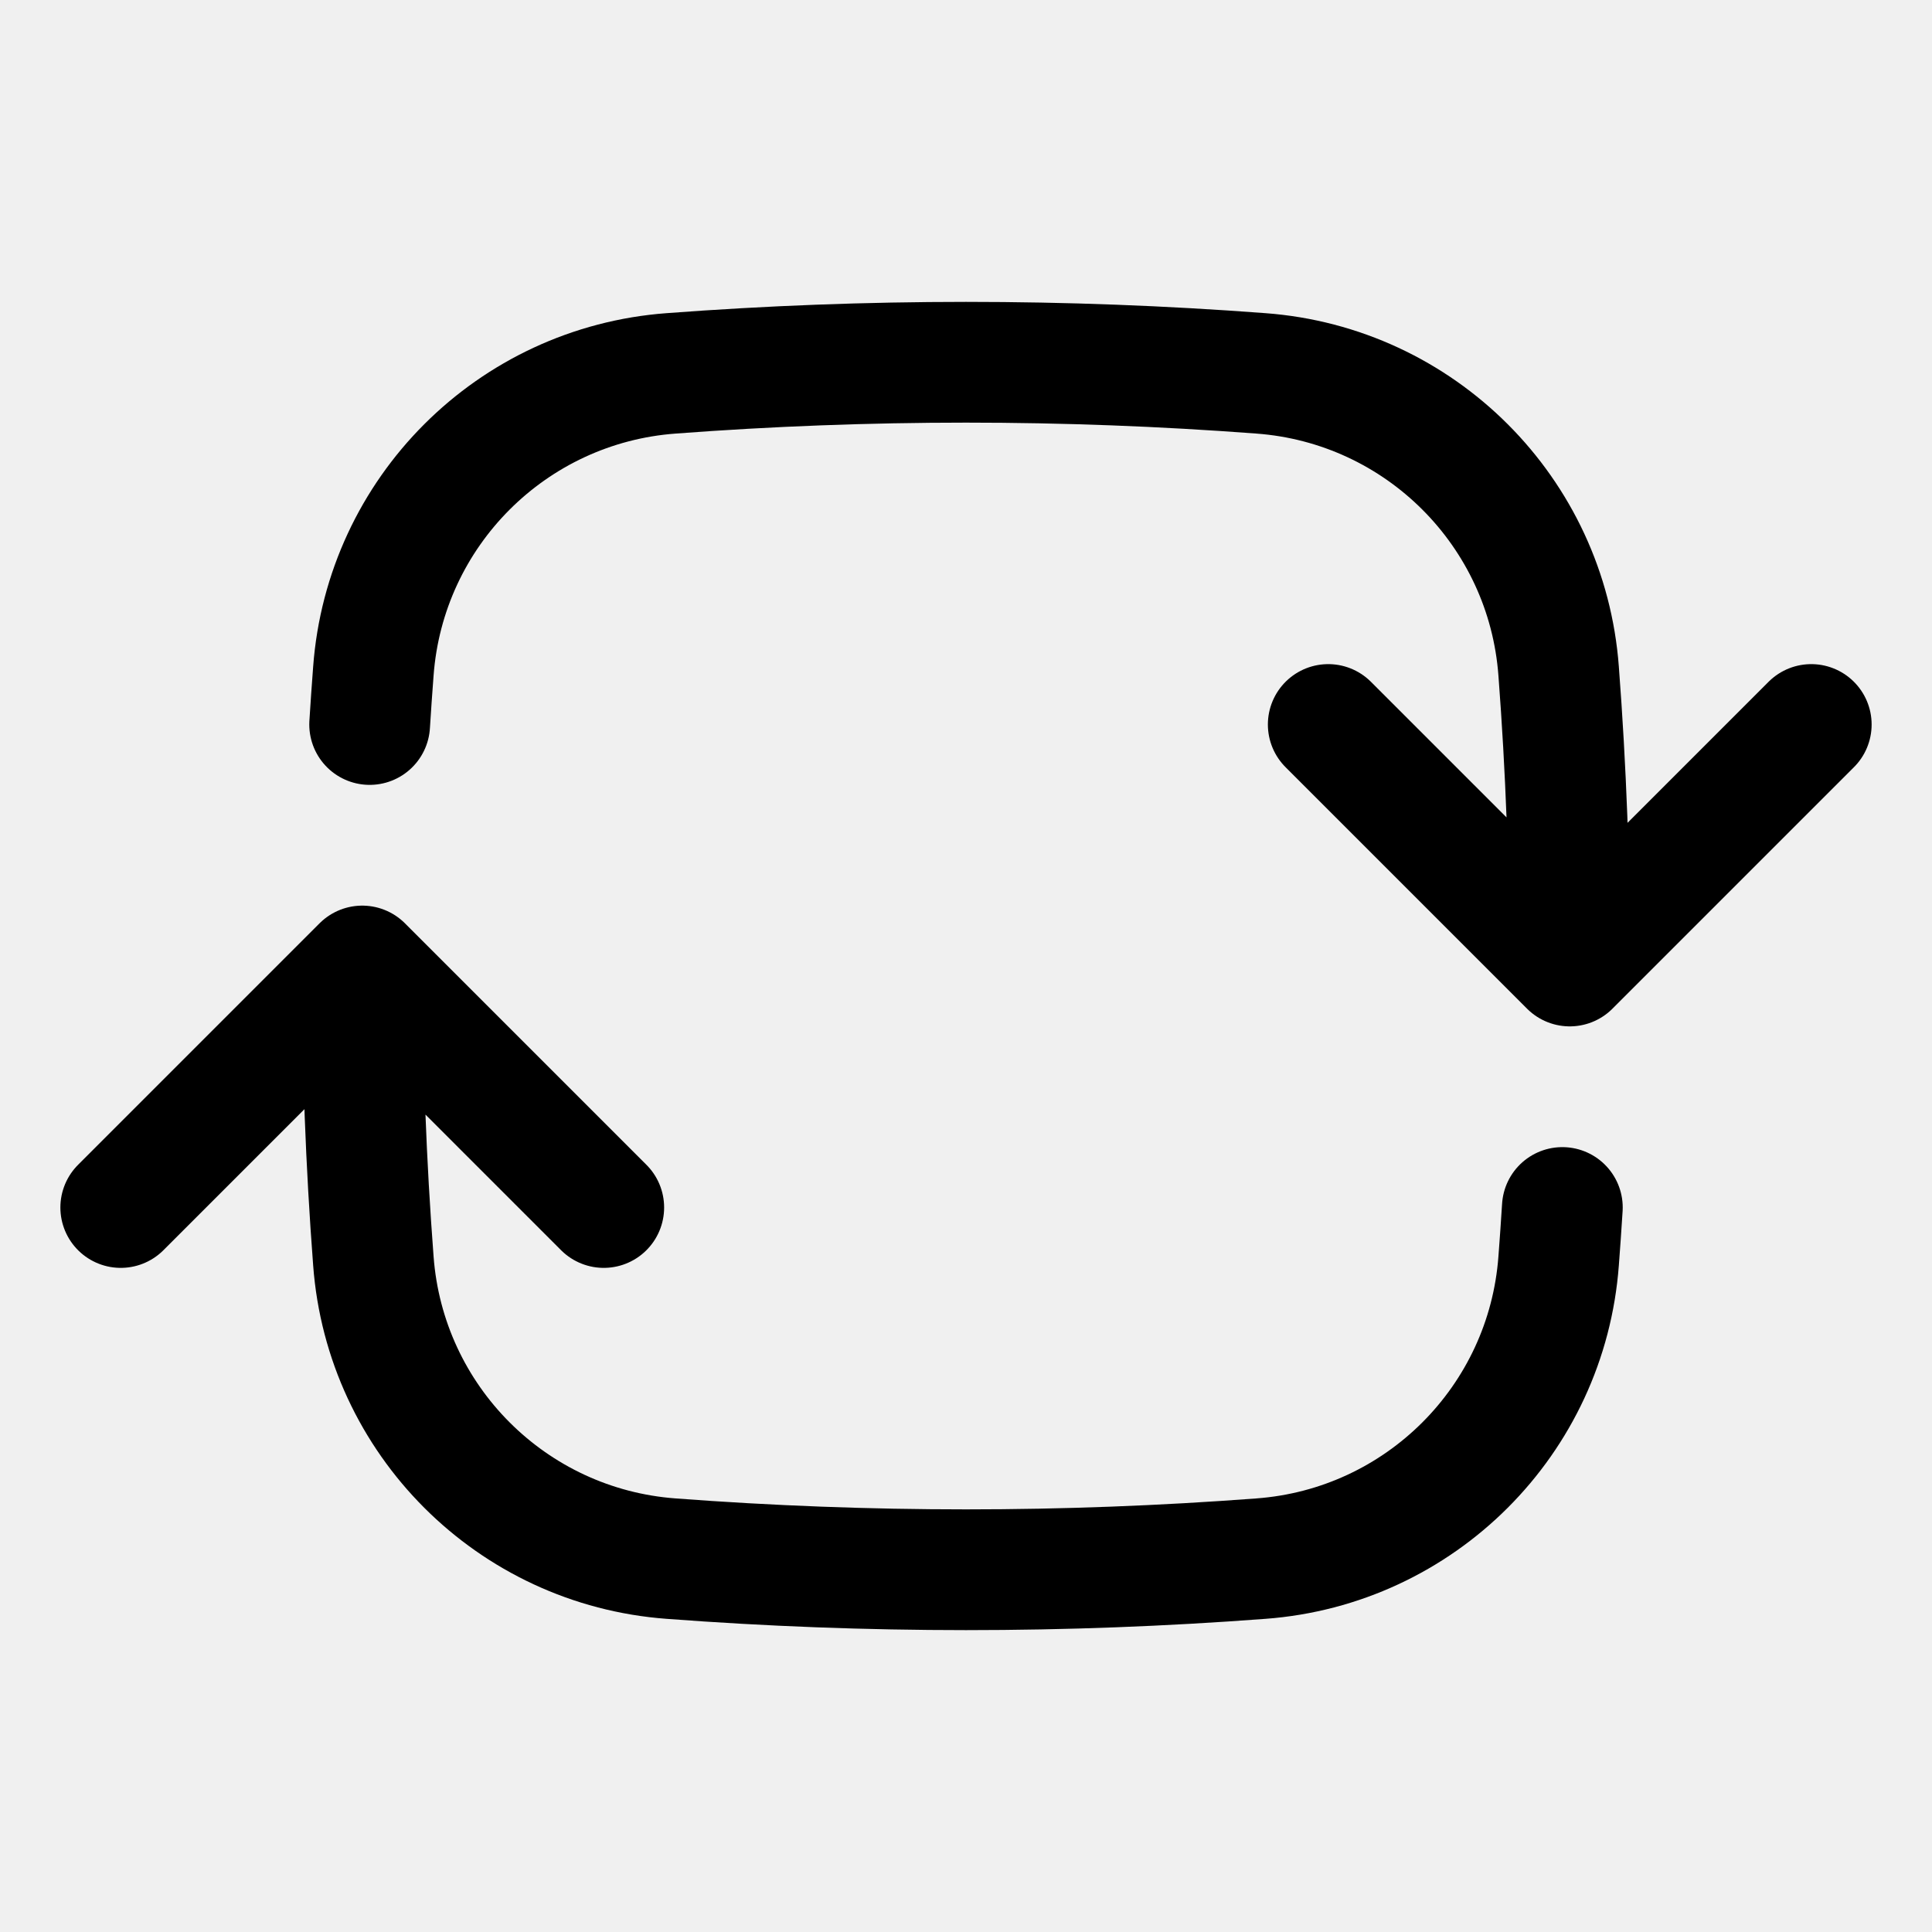
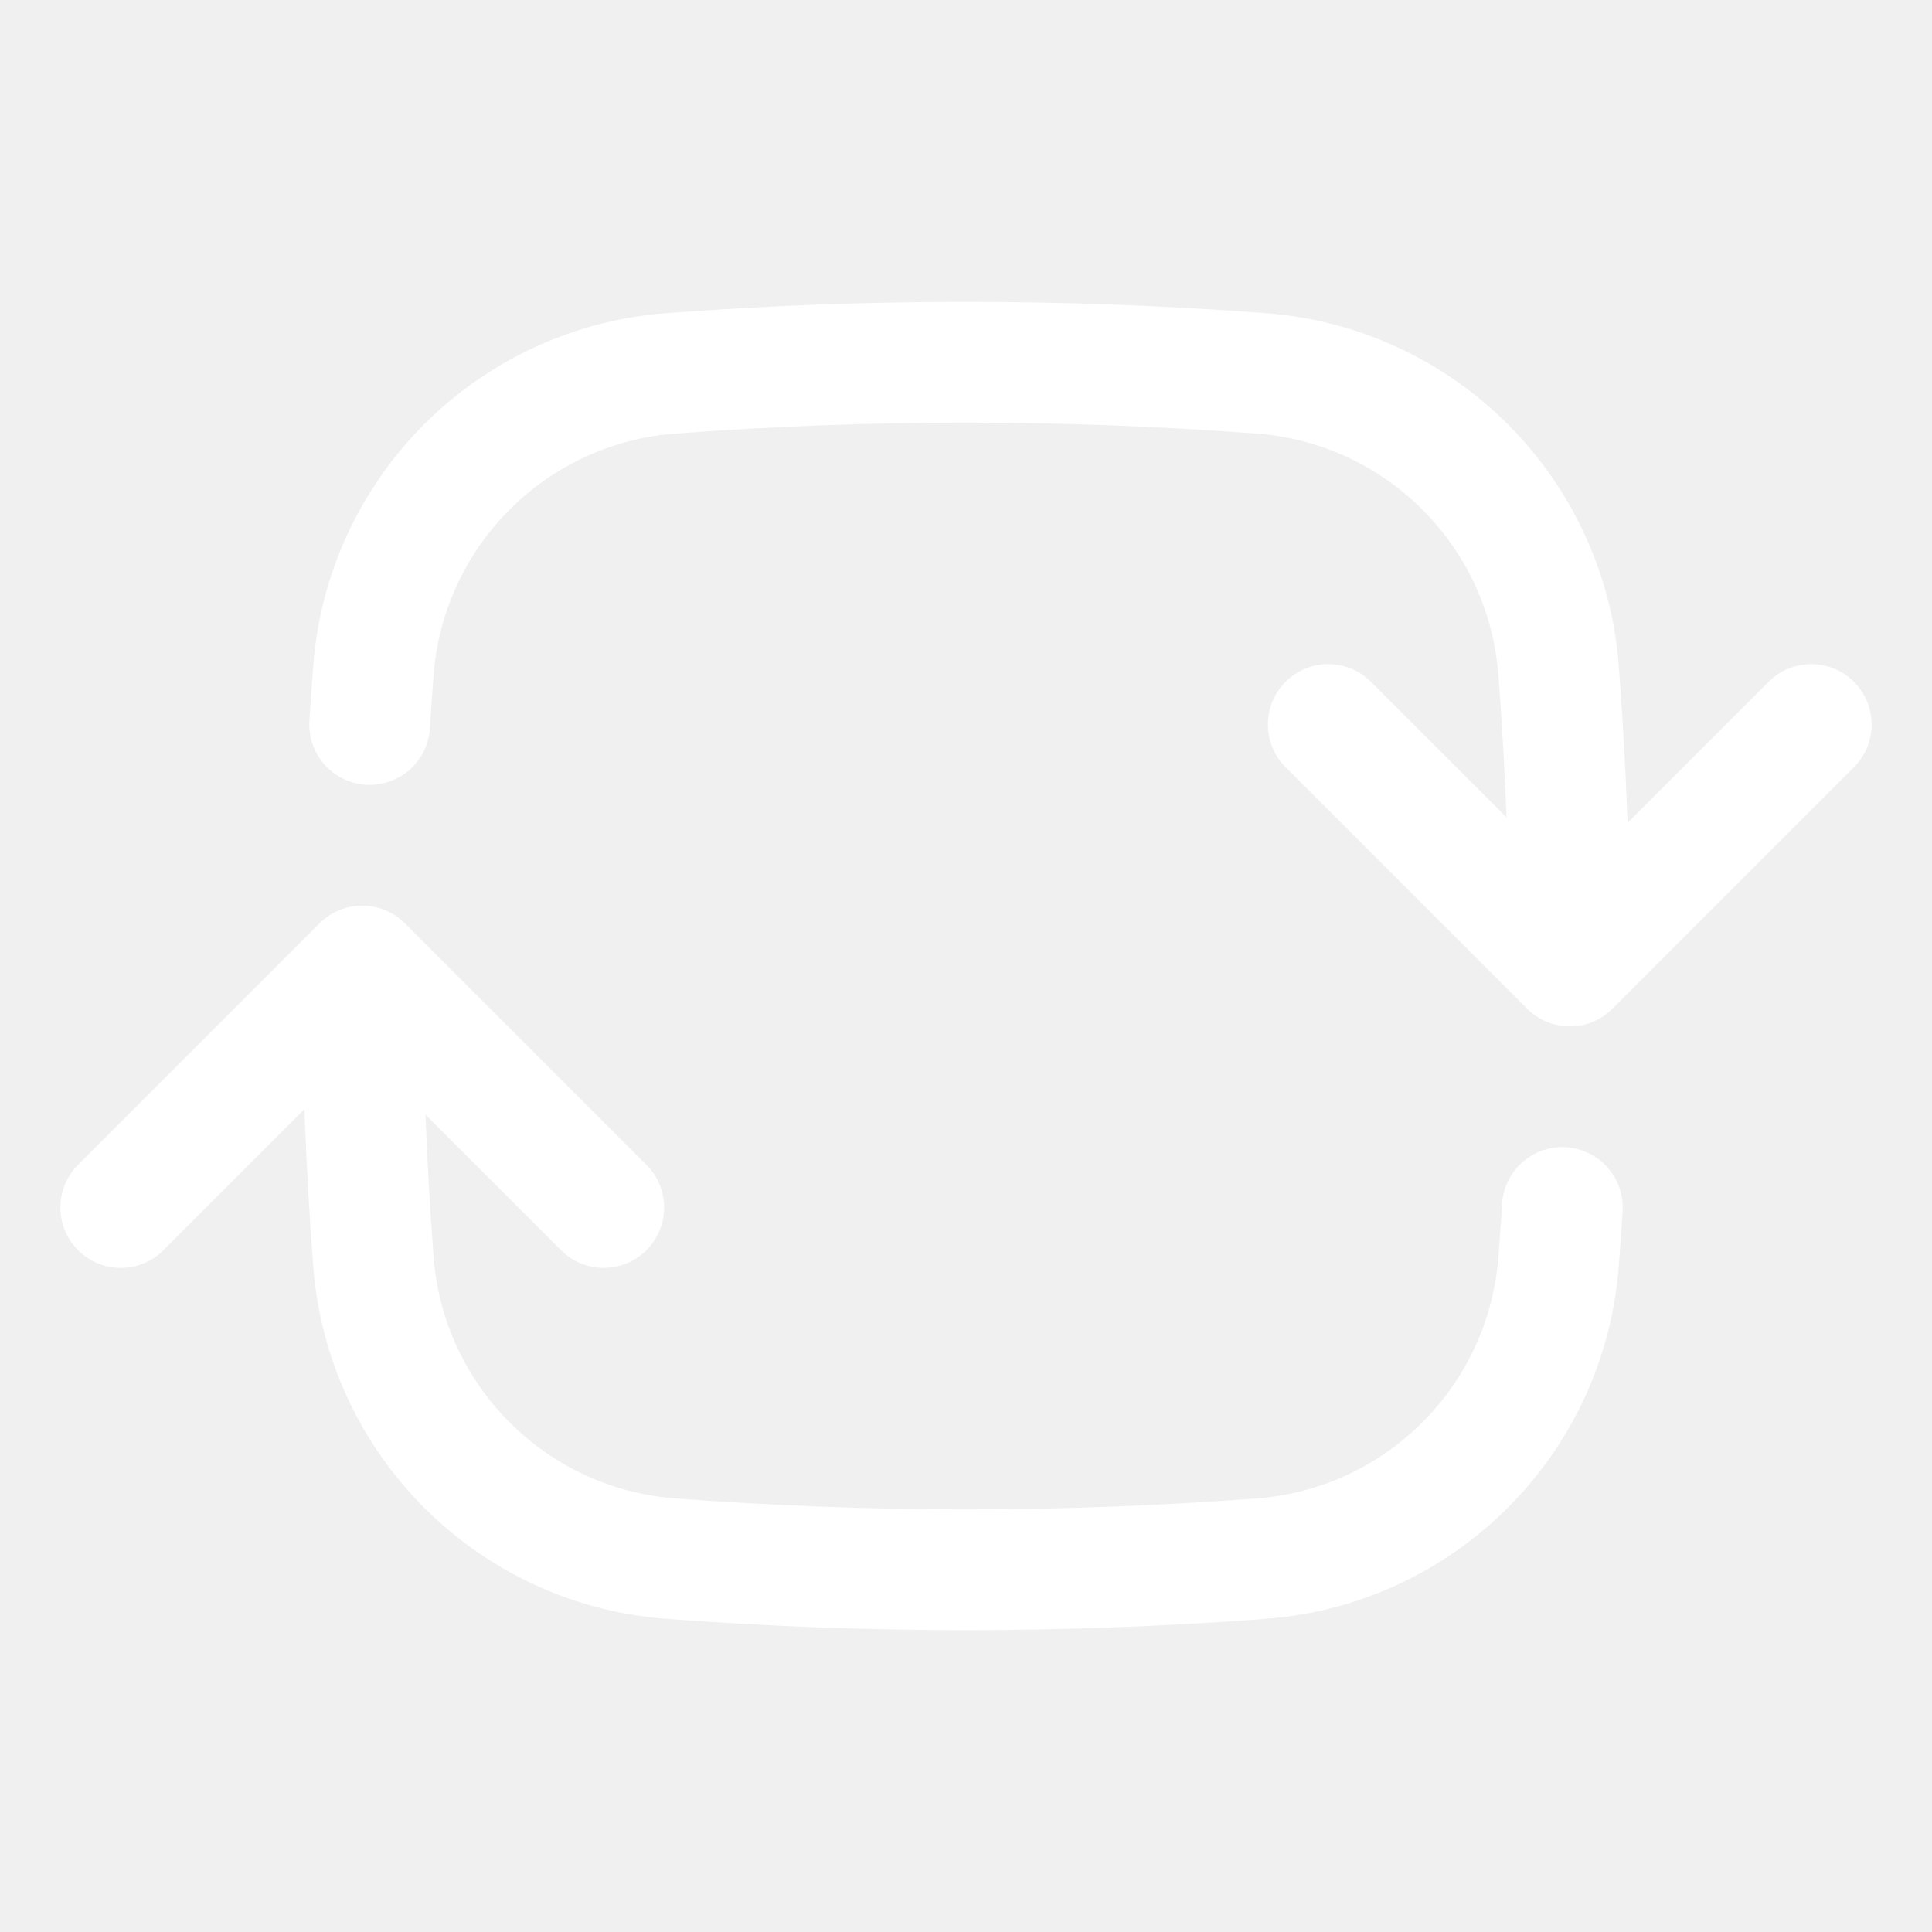
- <svg xmlns="http://www.w3.org/2000/svg" fill="none" viewBox="0 0 24 24" stroke-width="1.5" stroke="currentColor" class="w-6 h-6">
+ <svg xmlns="http://www.w3.org/2000/svg" fill="none" viewBox="0 0 24 24" stroke-width="1.5" stroke="white" class="w-6 h-6">
  <path stroke-linecap="round" stroke-linejoin="round" d="M19.5 12c0-1.232-.046-2.453-.138-3.662a4.006 4.006 0 00-3.7-3.7 48.678 48.678 0 00-7.324 0 4.006 4.006 0 00-3.7 3.7c-.017.22-.032.441-.046.662M19.5 12l3-3m-3 3l-3-3m-12 3c0 1.232.046 2.453.138 3.662a4.006 4.006 0 003.7 3.7 48.656 48.656 0 007.324 0 4.006 4.006 0 003.7-3.7c.017-.22.032-.441.046-.662M4.5 12l3 3m-3-3l-3 3" />
</svg>
